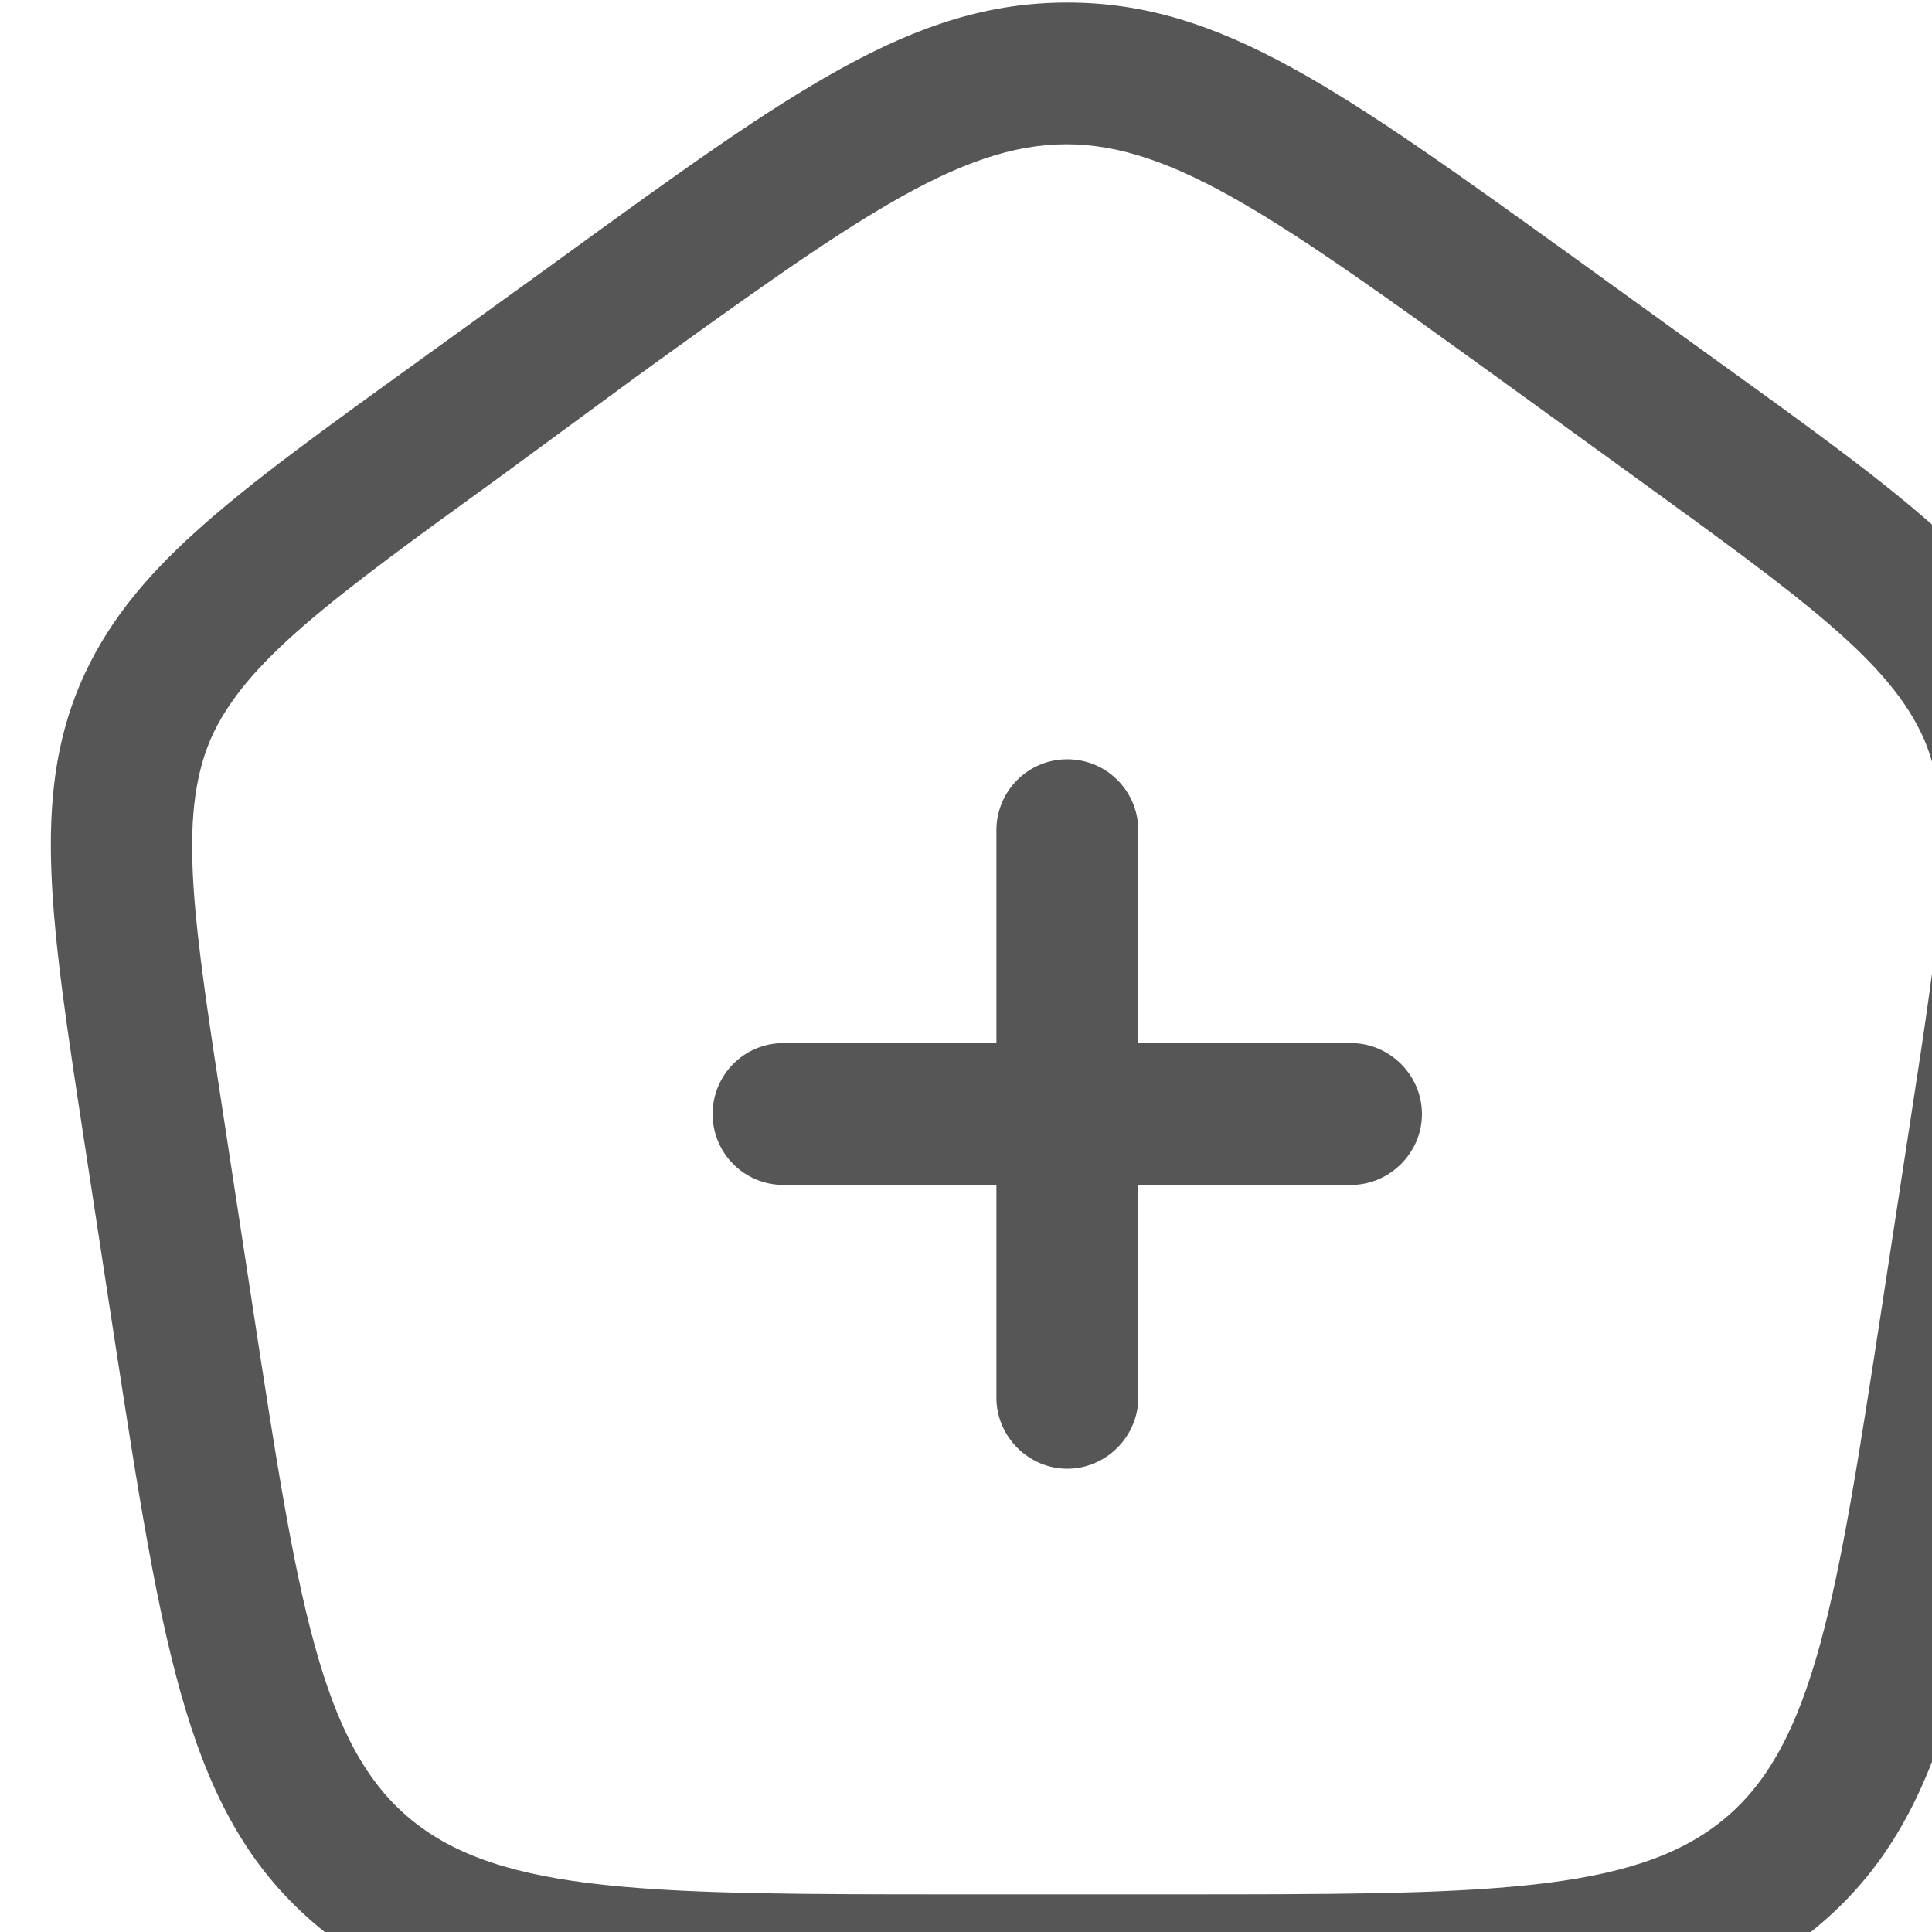
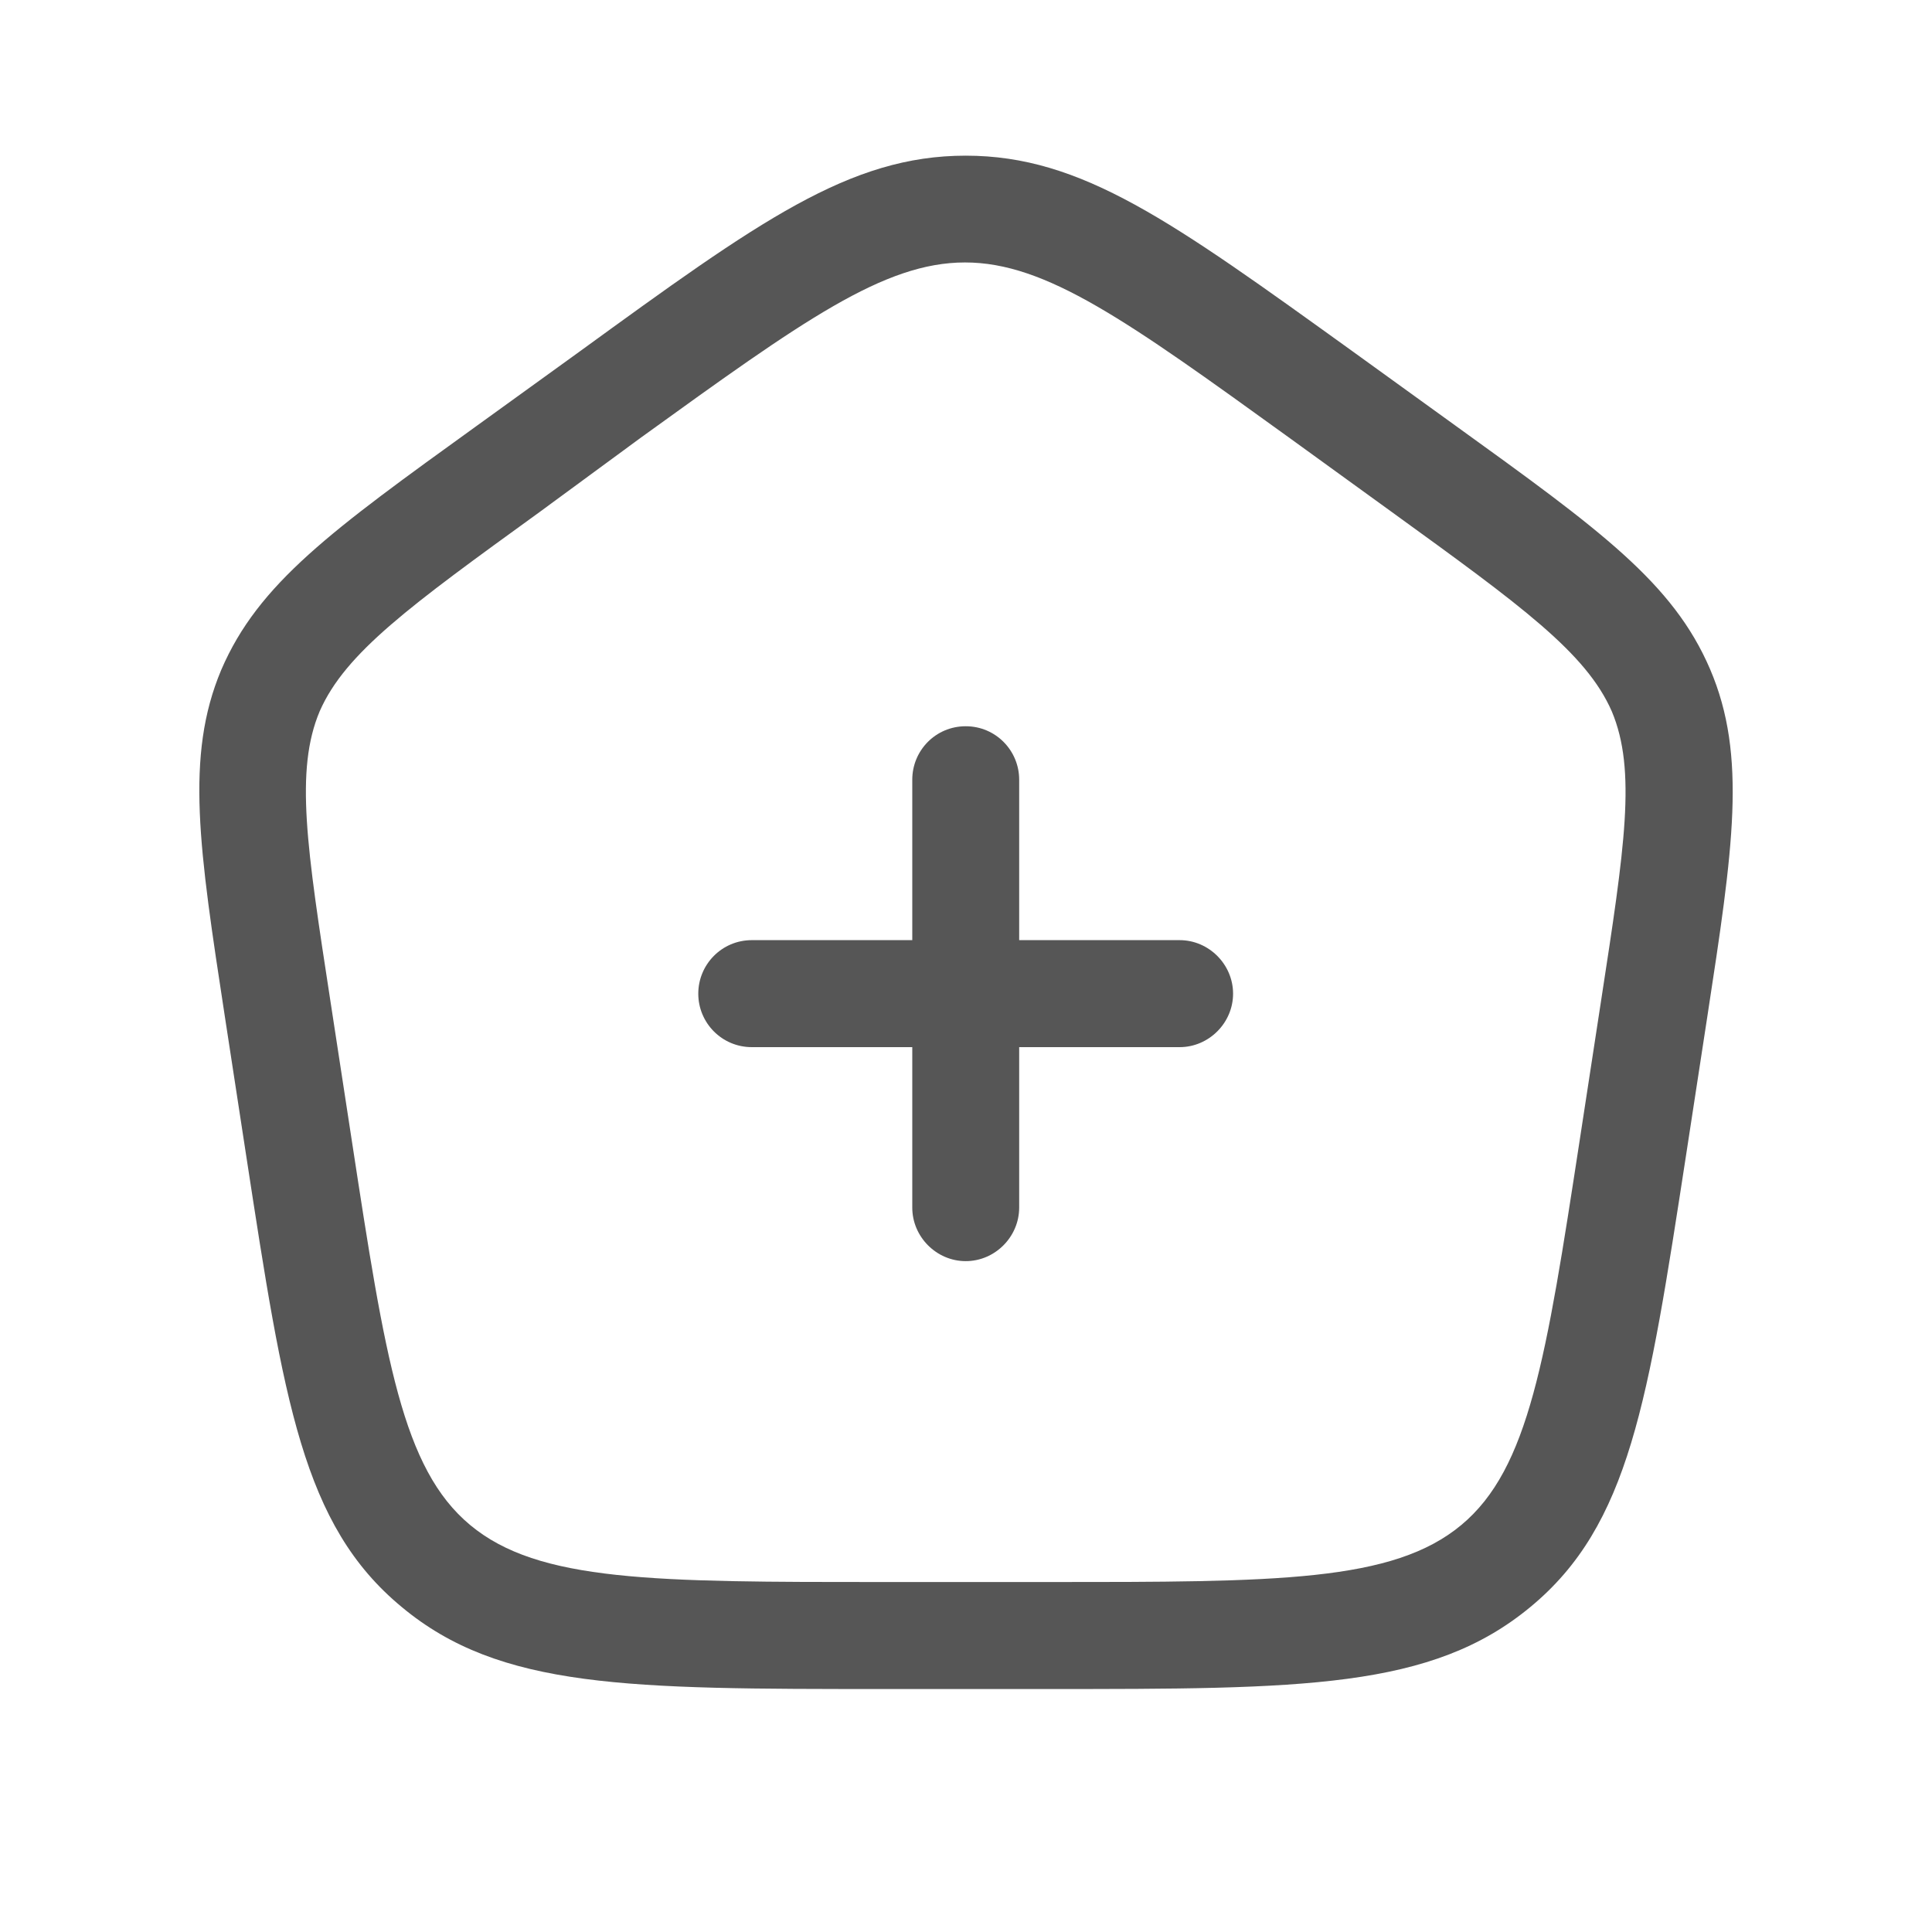
- <svg xmlns="http://www.w3.org/2000/svg" width="19" height="19" viewBox="0 0 19 19" fill="none">
-   <path d="M11.556 20.025H9.436C6.097 20.025 4.423 20.025 3.139 18.956C1.847 17.886 1.605 16.277 1.112 13.077L0.833 11.253C0.498 9.067 0.312 7.858 0.786 6.732C1.27 5.607 2.219 4.918 4.116 3.551L5.455 2.584C7.799 0.881 8.98 0.025 10.496 0.025C12.012 0.025 13.184 0.881 15.537 2.574L16.877 3.542C18.774 4.909 19.723 5.597 20.206 6.723C20.69 7.858 20.504 9.067 20.169 11.253L19.89 13.077C19.397 16.277 19.155 17.886 17.862 18.956C16.57 20.025 14.895 20.025 11.556 20.025ZM2.209 11.049L2.488 12.872C2.925 15.728 3.149 17.151 4.032 17.886C4.925 18.63 6.432 18.63 9.436 18.63H11.556C14.561 18.63 16.067 18.63 16.96 17.886C17.844 17.151 18.067 15.718 18.504 12.872L18.783 11.049C19.09 9.049 19.248 8.044 18.923 7.272C18.588 6.509 17.741 5.895 16.058 4.677L14.709 3.7C10.496 0.658 10.478 0.658 6.264 3.7L4.934 4.677C3.251 5.895 2.405 6.509 2.07 7.272C1.744 8.044 1.902 9.049 2.209 11.049Z" fill="#565656" />
-   <path d="M10.496 14.444C10.115 14.444 9.799 14.128 9.799 13.746V11.653H7.706C7.315 11.653 7.008 11.337 7.008 10.956C7.008 10.574 7.315 10.258 7.706 10.258H9.799V8.165C9.799 7.784 10.106 7.467 10.496 7.467C10.887 7.467 11.194 7.784 11.194 8.165V10.258H13.286C13.668 10.258 13.984 10.574 13.984 10.956C13.984 11.337 13.668 11.653 13.286 11.653H11.194V13.746C11.194 14.128 10.877 14.444 10.496 14.444Z" fill="#565656" />
+ <svg xmlns="http://www.w3.org/2000/svg" width="21" height="21" viewBox="0 0 21 21" fill="none">
+   <path d="M11.38 18.359H9.613C6.831 18.359 5.436 18.359 4.366 17.467C3.289 16.576 3.087 15.235 2.677 12.568L2.444 11.049C2.165 9.227 2.01 8.219 2.405 7.281C2.808 6.343 3.599 5.77 5.18 4.63L6.296 3.824C8.249 2.405 9.234 1.692 10.497 1.692C11.76 1.692 12.737 2.405 14.698 3.816L15.814 4.622C17.395 5.762 18.186 6.336 18.588 7.274C18.992 8.219 18.837 9.227 18.558 11.049L18.325 12.568C17.914 15.235 17.713 16.576 16.635 17.467C15.558 18.359 14.163 18.359 11.38 18.359ZM3.591 10.878L3.824 12.398C4.188 14.777 4.374 15.963 5.11 16.576C5.854 17.196 7.11 17.196 9.613 17.196H11.38C13.884 17.196 15.139 17.196 15.884 16.576C16.62 15.963 16.806 14.77 17.17 12.398L17.403 10.878C17.659 9.212 17.79 8.374 17.519 7.731C17.24 7.095 16.535 6.584 15.132 5.568L14.008 4.754C10.497 2.219 10.481 2.219 6.97 4.754L5.862 5.568C4.459 6.584 3.754 7.095 3.475 7.731C3.204 8.374 3.335 9.212 3.591 10.878Z" fill="#565656" />
+   <path d="M10.497 13.708C10.179 13.708 9.916 13.444 9.916 13.126V11.382H8.172C7.846 11.382 7.59 11.118 7.59 10.801C7.59 10.483 7.846 10.219 8.172 10.219H9.916V8.475C9.916 8.157 10.171 7.894 10.497 7.894C10.822 7.894 11.078 8.157 11.078 8.475V10.219H12.822C13.14 10.219 13.403 10.483 13.403 10.801C13.403 11.118 13.14 11.382 12.822 11.382H11.078V13.126C11.078 13.444 10.815 13.708 10.497 13.708Z" fill="#565656" />
</svg>
